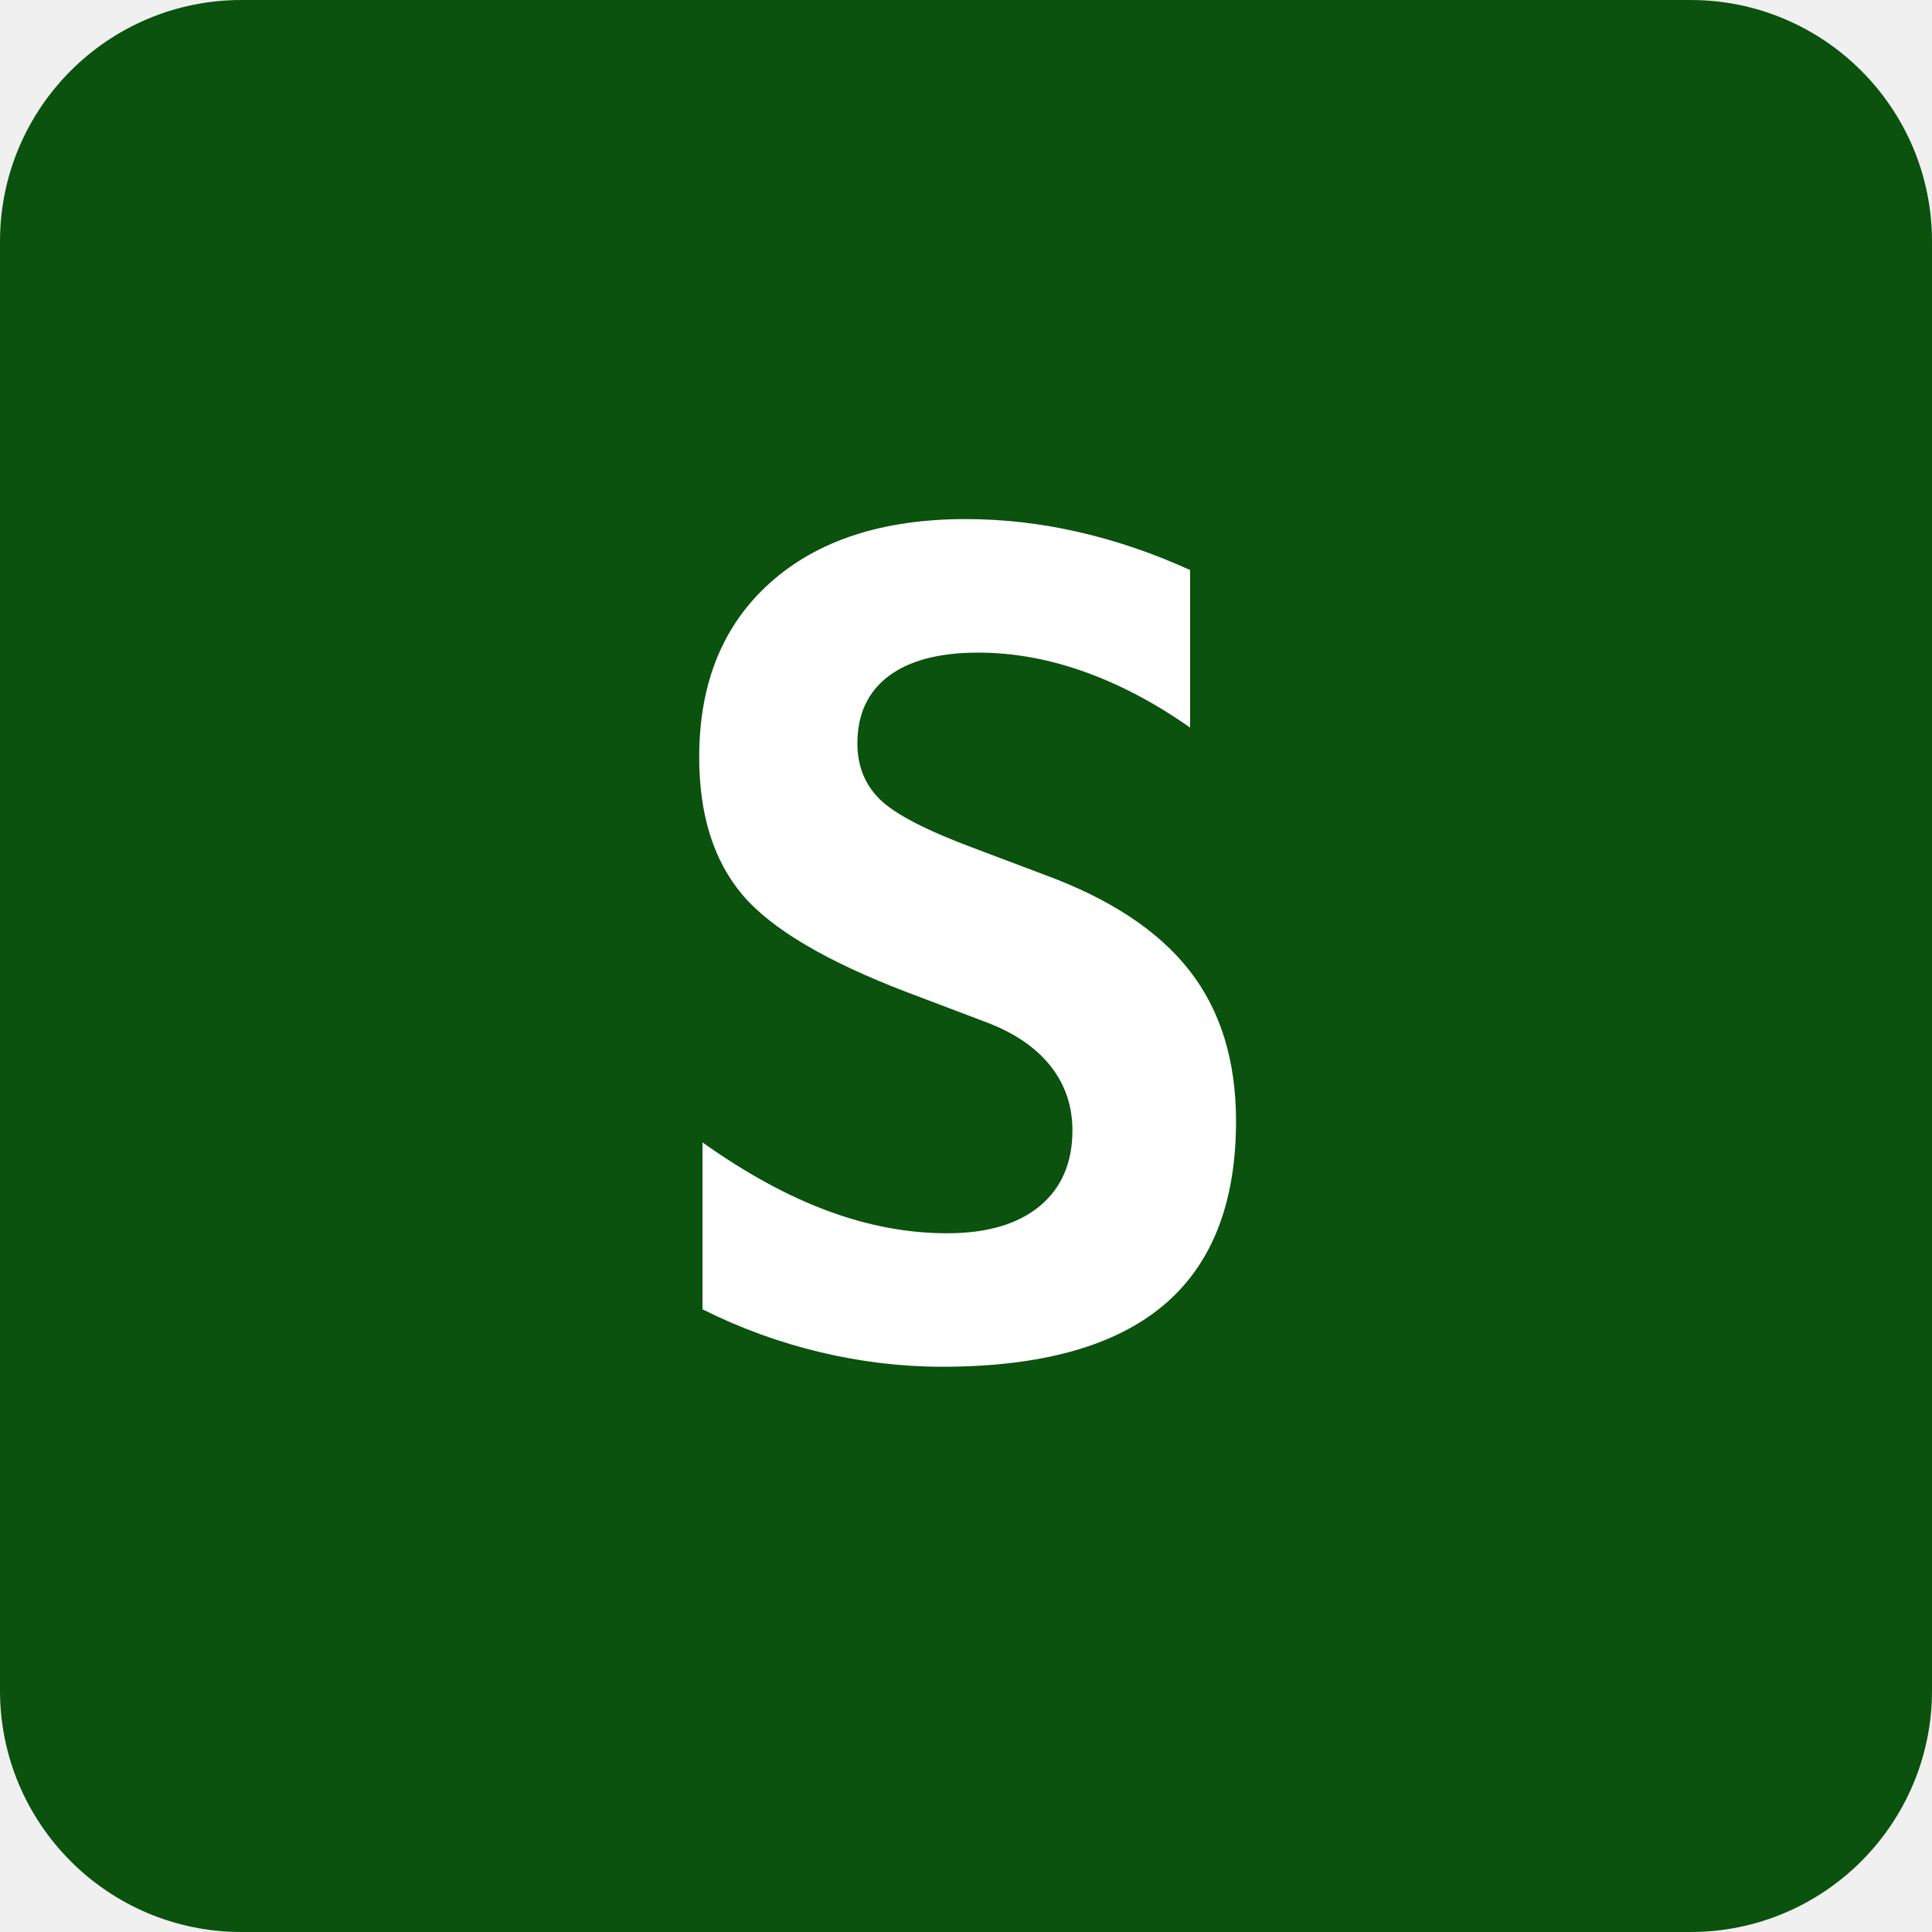
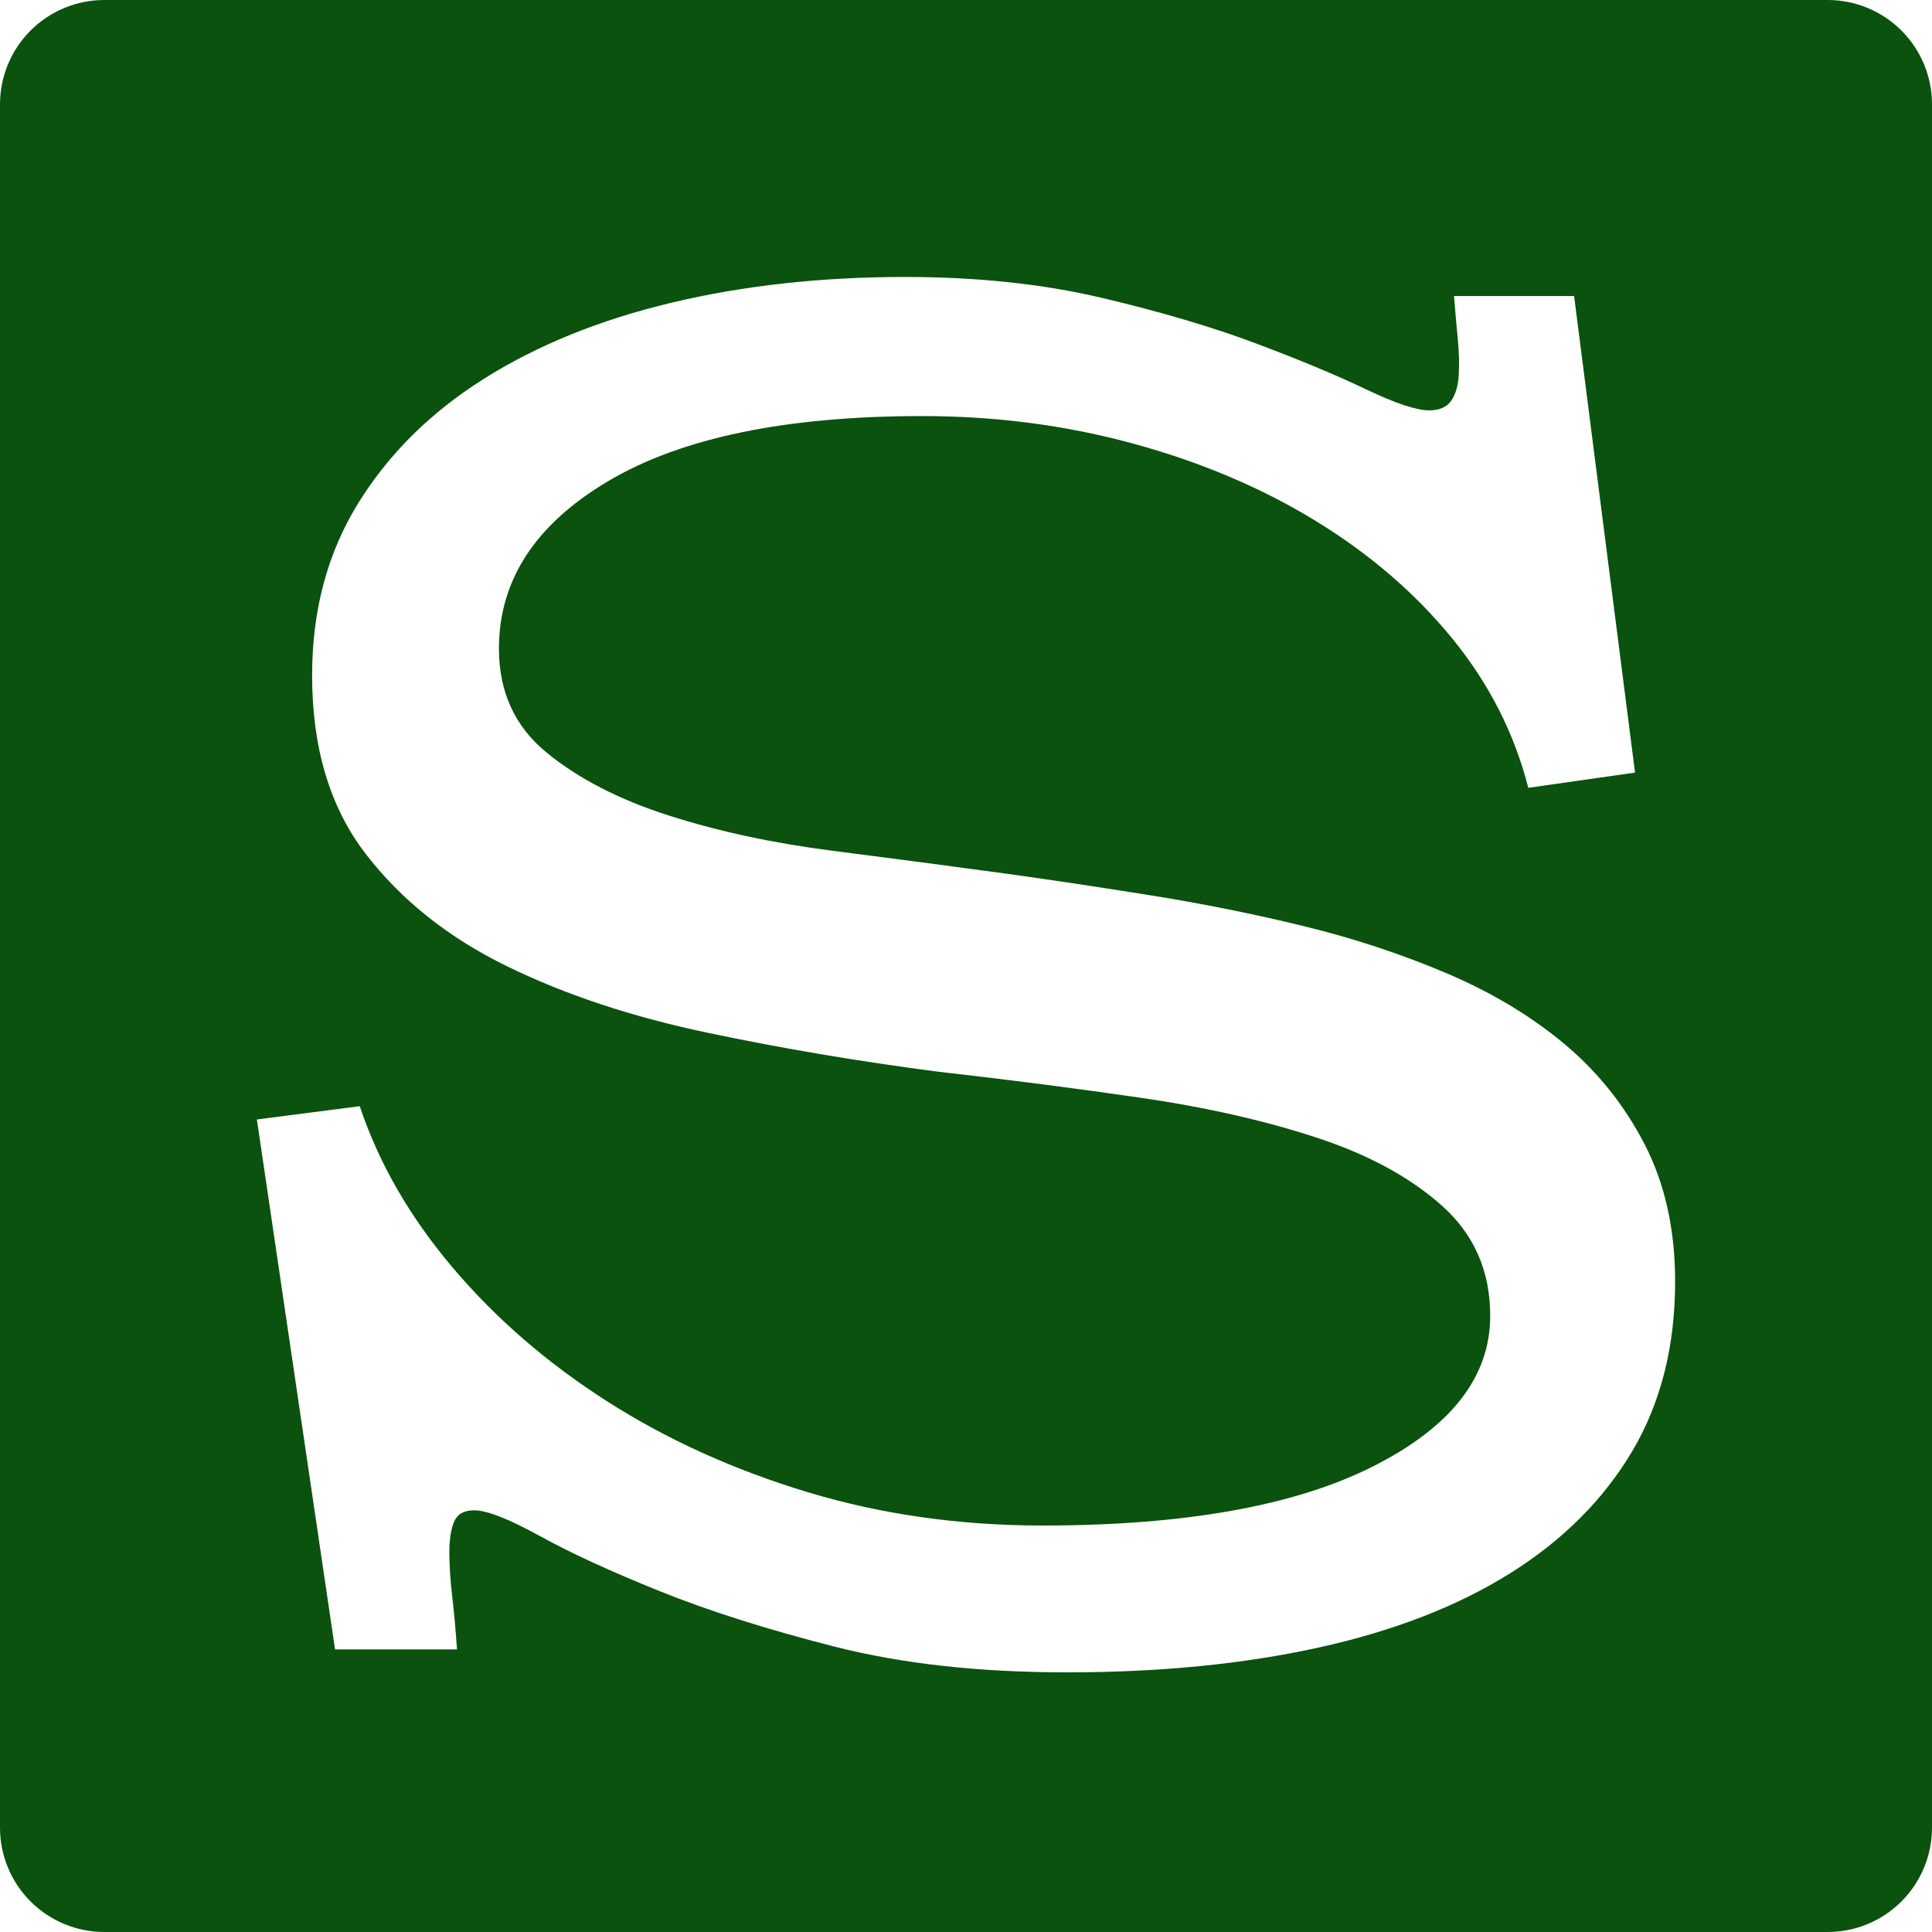
- <svg xmlns="http://www.w3.org/2000/svg" width="512" height="512" viewBox="0 0 512 512">
-   <rect width="512" height="512" rx="64" ry="64" fill="#0A520D" />
-   <text x="256" y="358" font-family="JetBrains Mono, monospace" font-size="297" font-weight="700" fill="#FFFFFF" text-anchor="middle">S</text>
+ <svg xmlns="http://www.w3.org/2000/svg" width="512" zoomAndPan="magnify" viewBox="0 0 375 375" height="512" preserveAspectRatio="xMidYMid meet" version="1.0">
+   <defs>
+     <g />
+     <clipPath id="6931ff1cd6">
+       <path d="M 20.25 0 L 354.75 0 C 360.121 0 365.27 2.133 369.07 5.93 C 372.867 9.73 375 14.879 375 20.25 L 375 354.75 C 375 360.121 372.867 365.27 369.07 369.07 C 365.27 372.867 360.121 375 354.75 375 L 20.25 375 C 14.879 375 9.73 372.867 5.93 369.07 C 2.133 365.27 0 360.121 0 354.75 L 0 20.25 C 0 14.879 2.133 9.73 5.93 5.93 C 9.73 2.133 14.879 0 20.25 0 Z M 20.25 0 " clip-rule="nonzero" />
+     </clipPath>
+     <clipPath id="904f22da08">
+       <path d="M 0 0 L 375 0 L 375 375 L 0 375 Z M 0 0 " clip-rule="nonzero" />
+     </clipPath>
+     <clipPath id="9efb88e9ff">
+       <path d="M 20.25 0 L 354.75 0 C 360.121 0 365.27 2.133 369.07 5.93 C 372.867 9.73 375 14.879 375 20.25 L 375 354.75 C 375 360.121 372.867 365.27 369.07 369.07 C 365.27 372.867 360.121 375 354.75 375 L 20.25 375 C 14.879 375 9.73 372.867 5.93 369.07 C 2.133 365.27 0 360.121 0 354.75 L 0 20.25 C 0 14.879 2.133 9.73 5.93 5.93 C 9.73 2.133 14.879 0 20.25 0 Z M 20.25 0 " clip-rule="nonzero" />
+     </clipPath>
+     <clipPath id="3eda64fd7f">
+       <rect x="0" width="375" y="0" height="375" />
+     </clipPath>
+   </defs>
+   <rect x="-37.5" width="450" fill="#ffffff" y="-37.5" height="450" fill-opacity="1" />
+   <rect x="-37.5" width="450" fill="#ffffff" y="-37.5" height="450" fill-opacity="1" />
+   <g clip-path="url(#6931ff1cd6)">
+     <g transform="matrix(1, 0, 0, 1, 0, 0)">
+       <g clip-path="url(#3eda64fd7f)">
+         <g clip-path="url(#904f22da08)">
+           <g clip-path="url(#9efb88e9ff)">
+             <rect x="-82.5" width="540" fill="#0a520d" height="540" y="-82.5" fill-opacity="1" />
+           </g>
+         </g>
+       </g>
+     </g>
+   </g>
+   <g fill="#ffffff" fill-opacity="1">
+     <g transform="translate(28.76634, 318.3062)">
+       <g>
+         <path d="M 288.594 -168.344 L 267.875 -165.391 C 265.164 -175.992 260.234 -185.672 253.078 -194.422 C 245.922 -203.18 237.102 -210.77 226.625 -217.188 C 216.145 -223.602 204.367 -228.598 191.297 -232.172 C 178.223 -235.754 164.531 -237.547 150.219 -237.547 C 123.82 -237.547 103.531 -233.348 89.344 -224.953 C 75.164 -216.566 68.078 -205.719 68.078 -192.406 C 68.078 -184.008 71.16 -177.285 77.328 -172.234 C 83.492 -167.18 91.383 -163.113 101 -160.031 C 110.625 -156.945 121.234 -154.66 132.828 -153.172 C 144.422 -151.691 155.645 -150.211 166.5 -148.734 C 175.375 -147.504 184.805 -146.086 194.797 -144.484 C 204.797 -142.879 214.602 -140.906 224.219 -138.562 C 233.844 -136.219 243.031 -133.195 251.781 -129.5 C 260.539 -125.801 268.188 -121.238 274.719 -115.812 C 281.258 -110.383 286.504 -103.848 290.453 -96.203 C 294.398 -88.555 296.375 -79.676 296.375 -69.562 C 296.375 -56.977 293.598 -46 288.047 -36.625 C 282.492 -27.25 274.598 -19.352 264.359 -12.938 C 254.129 -6.531 241.734 -1.723 227.172 1.484 C 212.617 4.691 196.344 6.297 178.344 6.297 C 161.32 6.297 146.273 4.629 133.203 1.297 C 120.129 -2.035 108.844 -5.613 99.344 -9.438 C 89.844 -13.258 82.07 -16.832 76.031 -20.156 C 69.988 -23.488 65.734 -25.156 63.266 -25.156 C 61.297 -25.156 60 -24.414 59.375 -22.938 C 58.758 -21.457 58.453 -19.484 58.453 -17.016 C 58.453 -14.547 58.633 -11.707 59 -8.5 C 59.375 -5.301 59.688 -1.852 59.938 1.844 L 36.266 1.844 L 21.094 -101.016 L 41.062 -103.594 C 44.77 -92.5 50.816 -82.016 59.203 -72.141 C 67.586 -62.273 77.578 -53.645 89.172 -46.25 C 100.766 -38.852 113.711 -32.992 128.016 -28.672 C 142.328 -24.359 157.5 -22.203 173.531 -22.203 C 201.156 -22.203 222.551 -26.023 237.719 -33.672 C 252.895 -41.316 260.484 -51.062 260.484 -62.906 C 260.484 -71.531 257.398 -78.617 251.234 -84.172 C 245.066 -89.723 236.926 -94.16 226.812 -97.484 C 216.695 -100.816 205.223 -103.41 192.391 -105.266 C 179.566 -107.117 166.617 -108.785 153.547 -110.266 C 138.254 -112.234 123.27 -114.758 108.594 -117.844 C 93.914 -120.926 80.906 -125.242 69.562 -130.797 C 58.219 -136.348 49.086 -143.625 42.172 -152.625 C 35.266 -161.625 31.812 -173.156 31.812 -187.219 C 31.812 -199.801 34.77 -210.898 40.688 -220.516 C 46.613 -230.141 54.754 -238.219 65.109 -244.75 C 75.473 -251.289 87.625 -256.223 101.562 -259.547 C 115.5 -262.879 130.609 -264.547 146.891 -264.547 C 160.953 -264.547 173.719 -263.188 185.188 -260.469 C 196.656 -257.758 206.645 -254.801 215.156 -251.594 C 223.664 -248.395 230.754 -245.438 236.422 -242.719 C 242.098 -240.008 246.172 -238.656 248.641 -238.656 C 250.609 -238.656 252.023 -239.27 252.891 -240.5 C 253.754 -241.727 254.25 -243.391 254.375 -245.484 C 254.5 -247.586 254.438 -249.93 254.188 -252.516 C 253.938 -255.109 253.691 -257.883 253.453 -260.844 L 276.766 -260.844 Z M 288.594 -168.344 " />
+       </g>
+     </g>
+   </g>
</svg>
